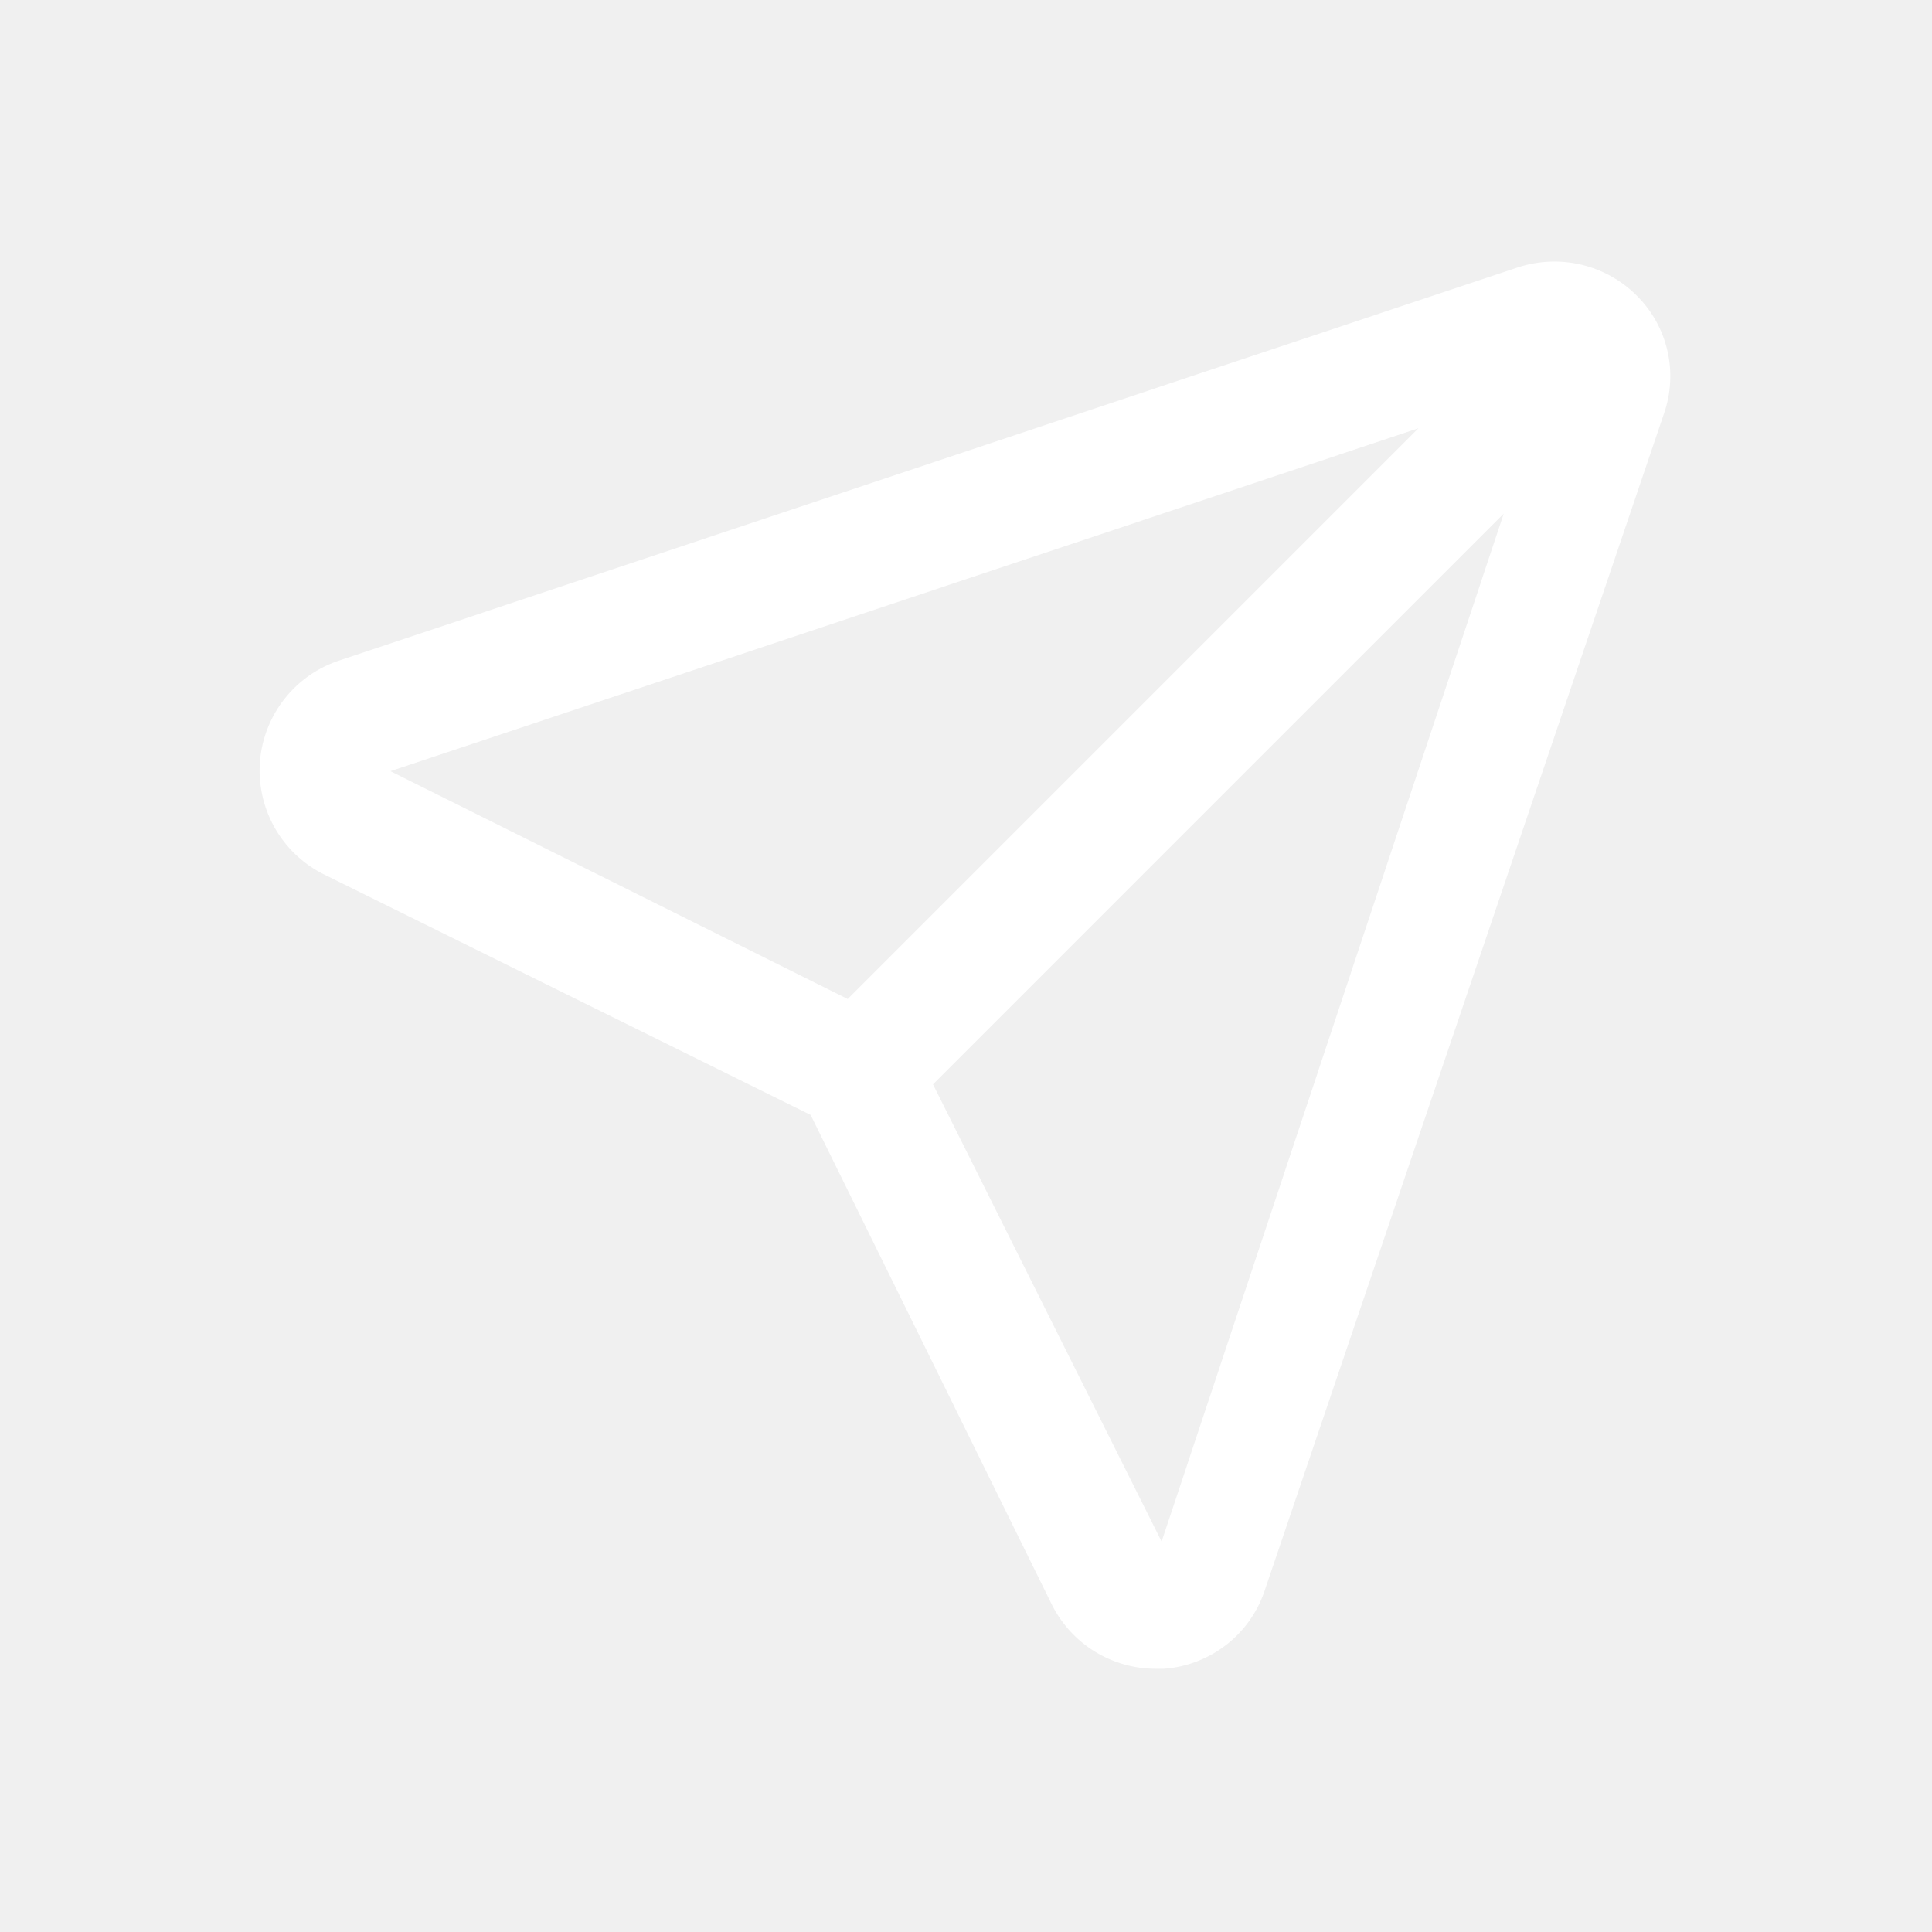
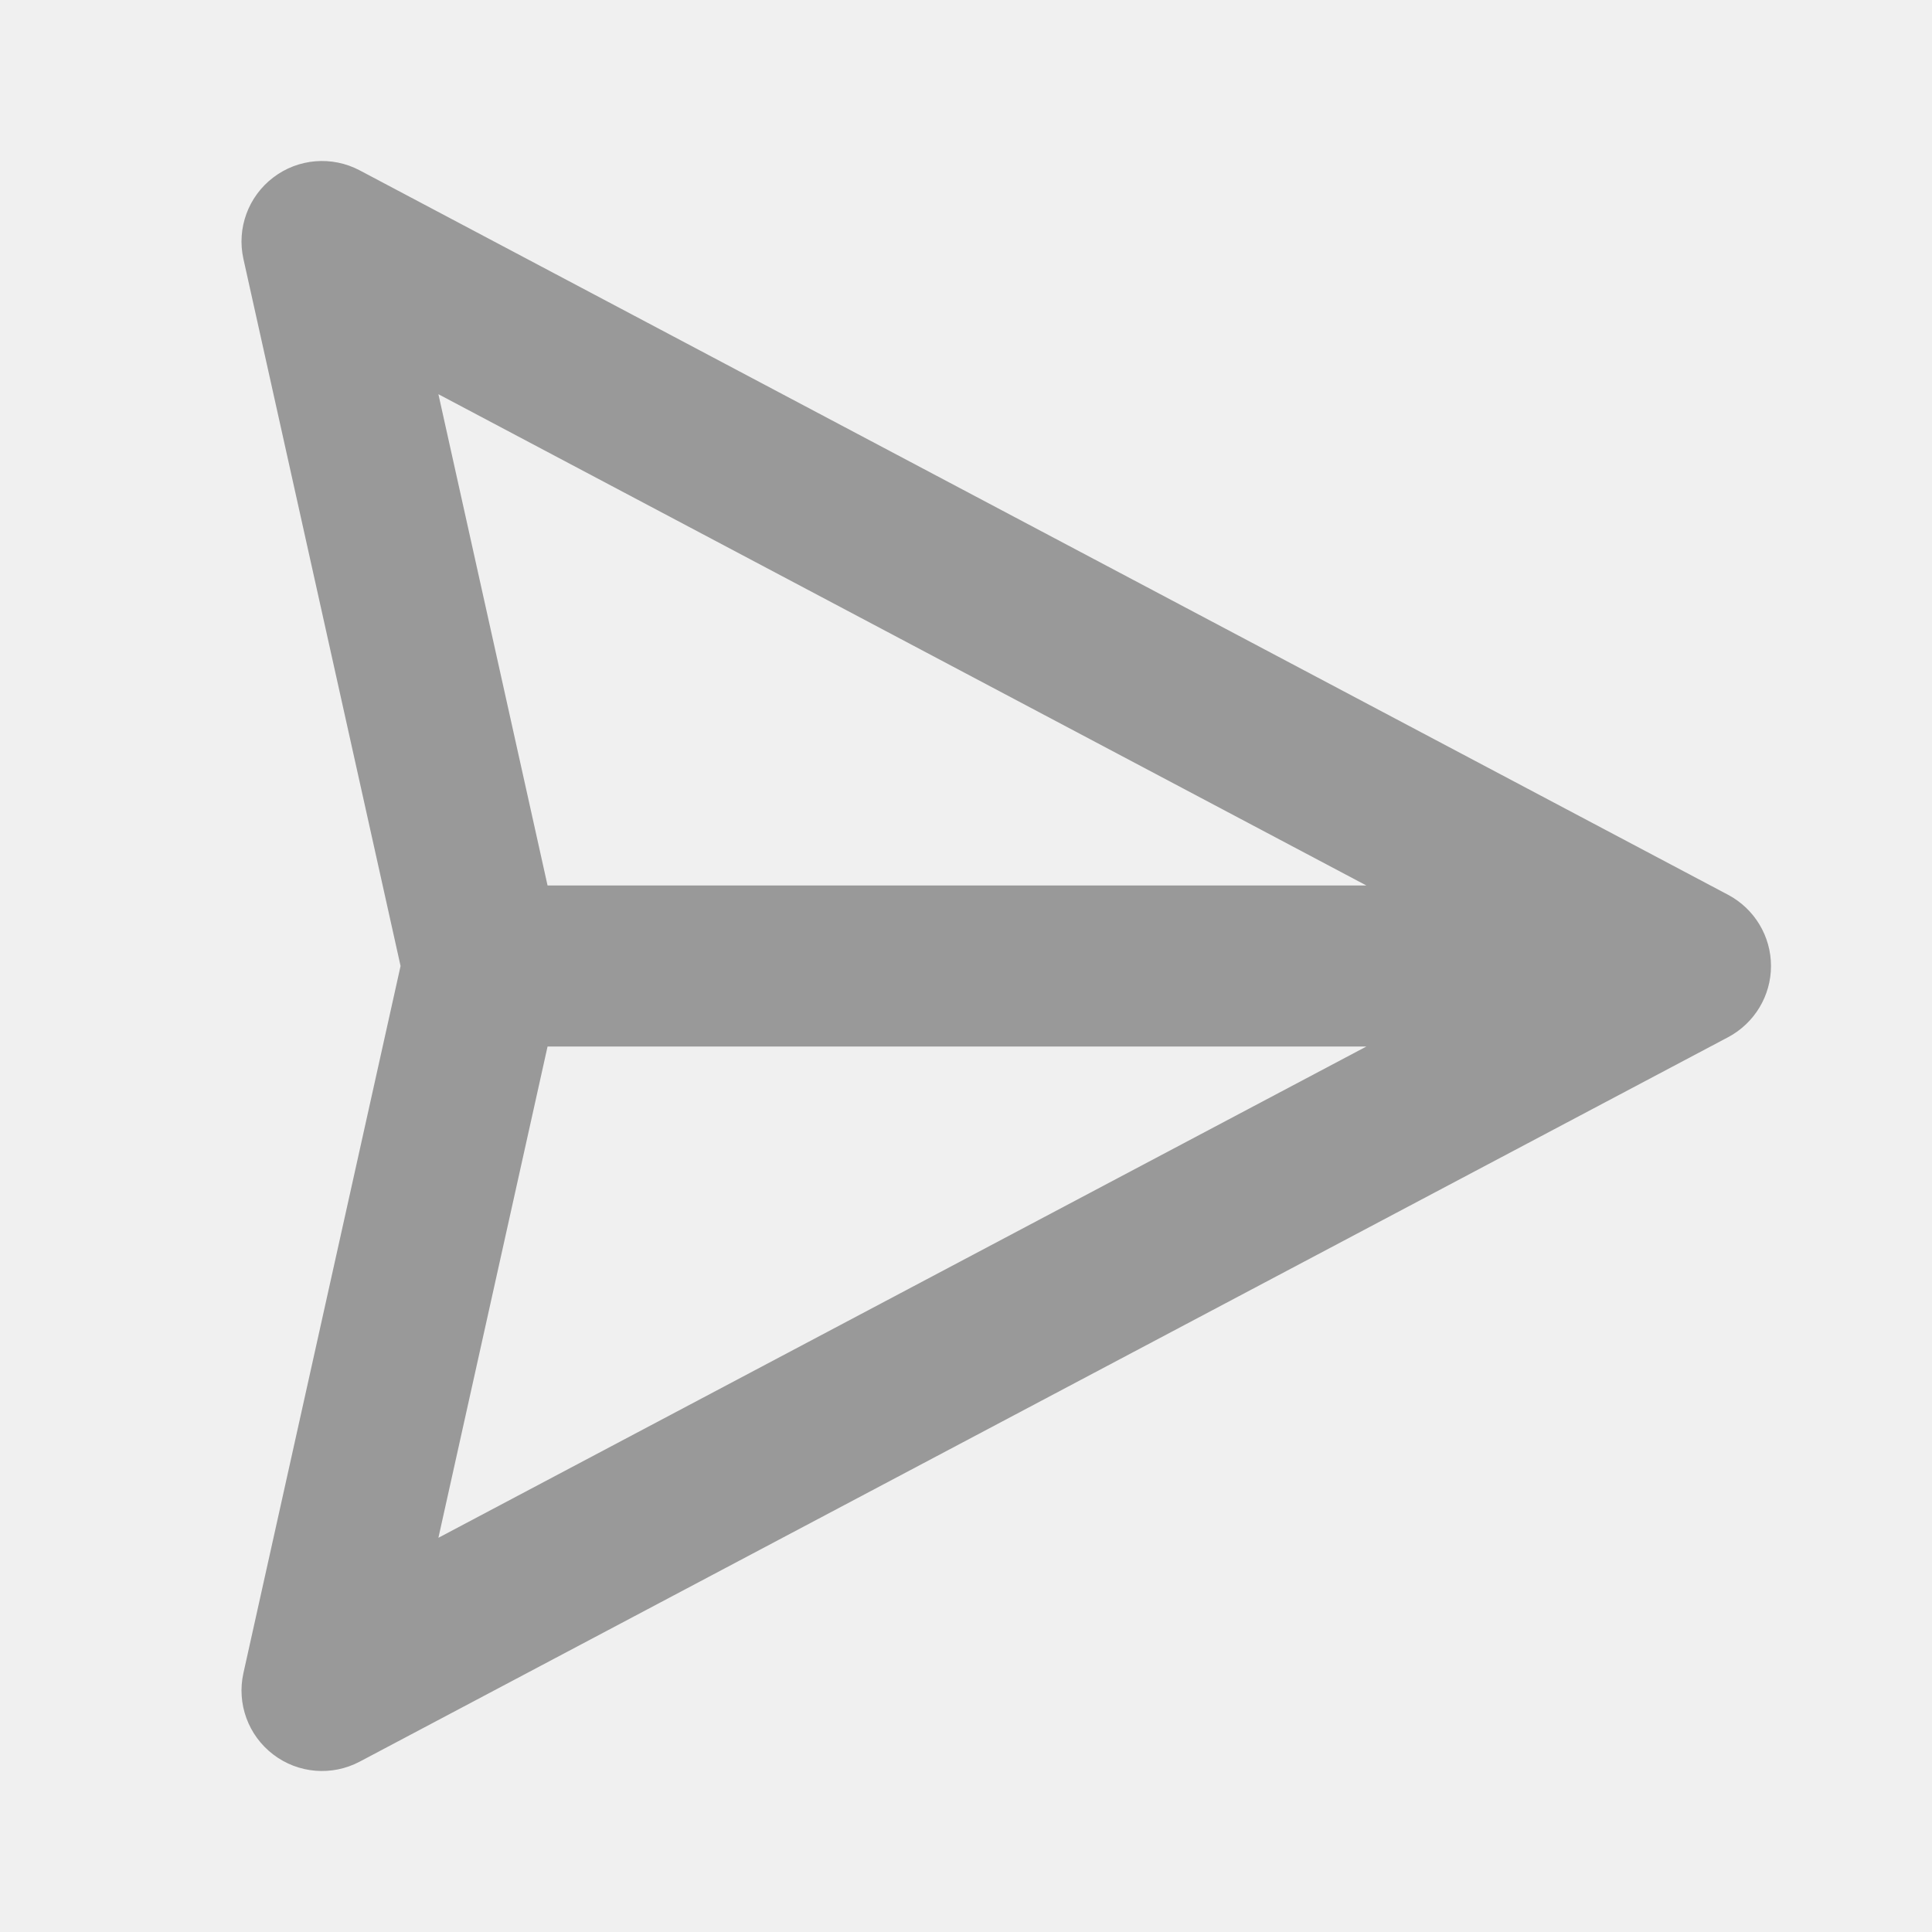
- <svg xmlns="http://www.w3.org/2000/svg" width="28px" height="28px" viewBox="0 0 24.00 24.00" fill="none" stroke="#ce2c2c" stroke-width="0">
+ <svg xmlns="http://www.w3.org/2000/svg" width="64px" height="64px" viewBox="0 0 24 24" fill="none">
  <g id="SVGRepo_bgCarrier" stroke-width="0" />
  <g id="SVGRepo_tracerCarrier" stroke-linecap="round" stroke-linejoin="round" />
  <g id="SVGRepo_iconCarrier">
-     <path d="M20.33 3.67C20.141 3.482 19.904 3.35 19.644 3.288C19.385 3.227 19.113 3.238 18.86 3.32L4.23 8.2C3.959 8.286 3.719 8.45 3.541 8.673C3.363 8.895 3.255 9.165 3.23 9.448C3.206 9.732 3.266 10.016 3.403 10.266C3.54 10.515 3.748 10.719 4 10.85L10.07 13.85L13.07 19.94C13.191 20.178 13.375 20.378 13.603 20.518C13.831 20.657 14.093 20.731 14.36 20.73H14.46C14.746 20.709 15.019 20.602 15.244 20.424C15.469 20.246 15.634 20.004 15.72 19.73L20.67 5.14C20.758 4.888 20.773 4.616 20.713 4.356C20.653 4.095 20.52 3.858 20.33 3.67ZM4.85 9.58L17.62 5.32L10.53 12.41L4.85 9.58ZM14.43 19.15L11.59 13.47L18.68 6.38L14.43 19.15Z" fill="#ffffff" />
+     <path fill-rule="evenodd" clip-rule="evenodd" d="M3.394 2.205C3.704 1.968 4.123 1.934 4.468 2.116L21.468 11.116C21.795 11.29 22 11.63 22 12C22 12.37 21.795 12.71 21.468 12.884L4.468 21.884C4.123 22.066 3.704 22.032 3.394 21.795C3.084 21.559 2.939 21.164 3.024 20.783L4.976 12L3.024 3.217C2.939 2.836 3.084 2.441 3.394 2.205ZM6.802 13L5.446 19.103L16.974 13H6.802ZM16.974 11H6.802L5.446 4.897L16.974 11Z" fill="#999999" />
  </g>
</svg>
